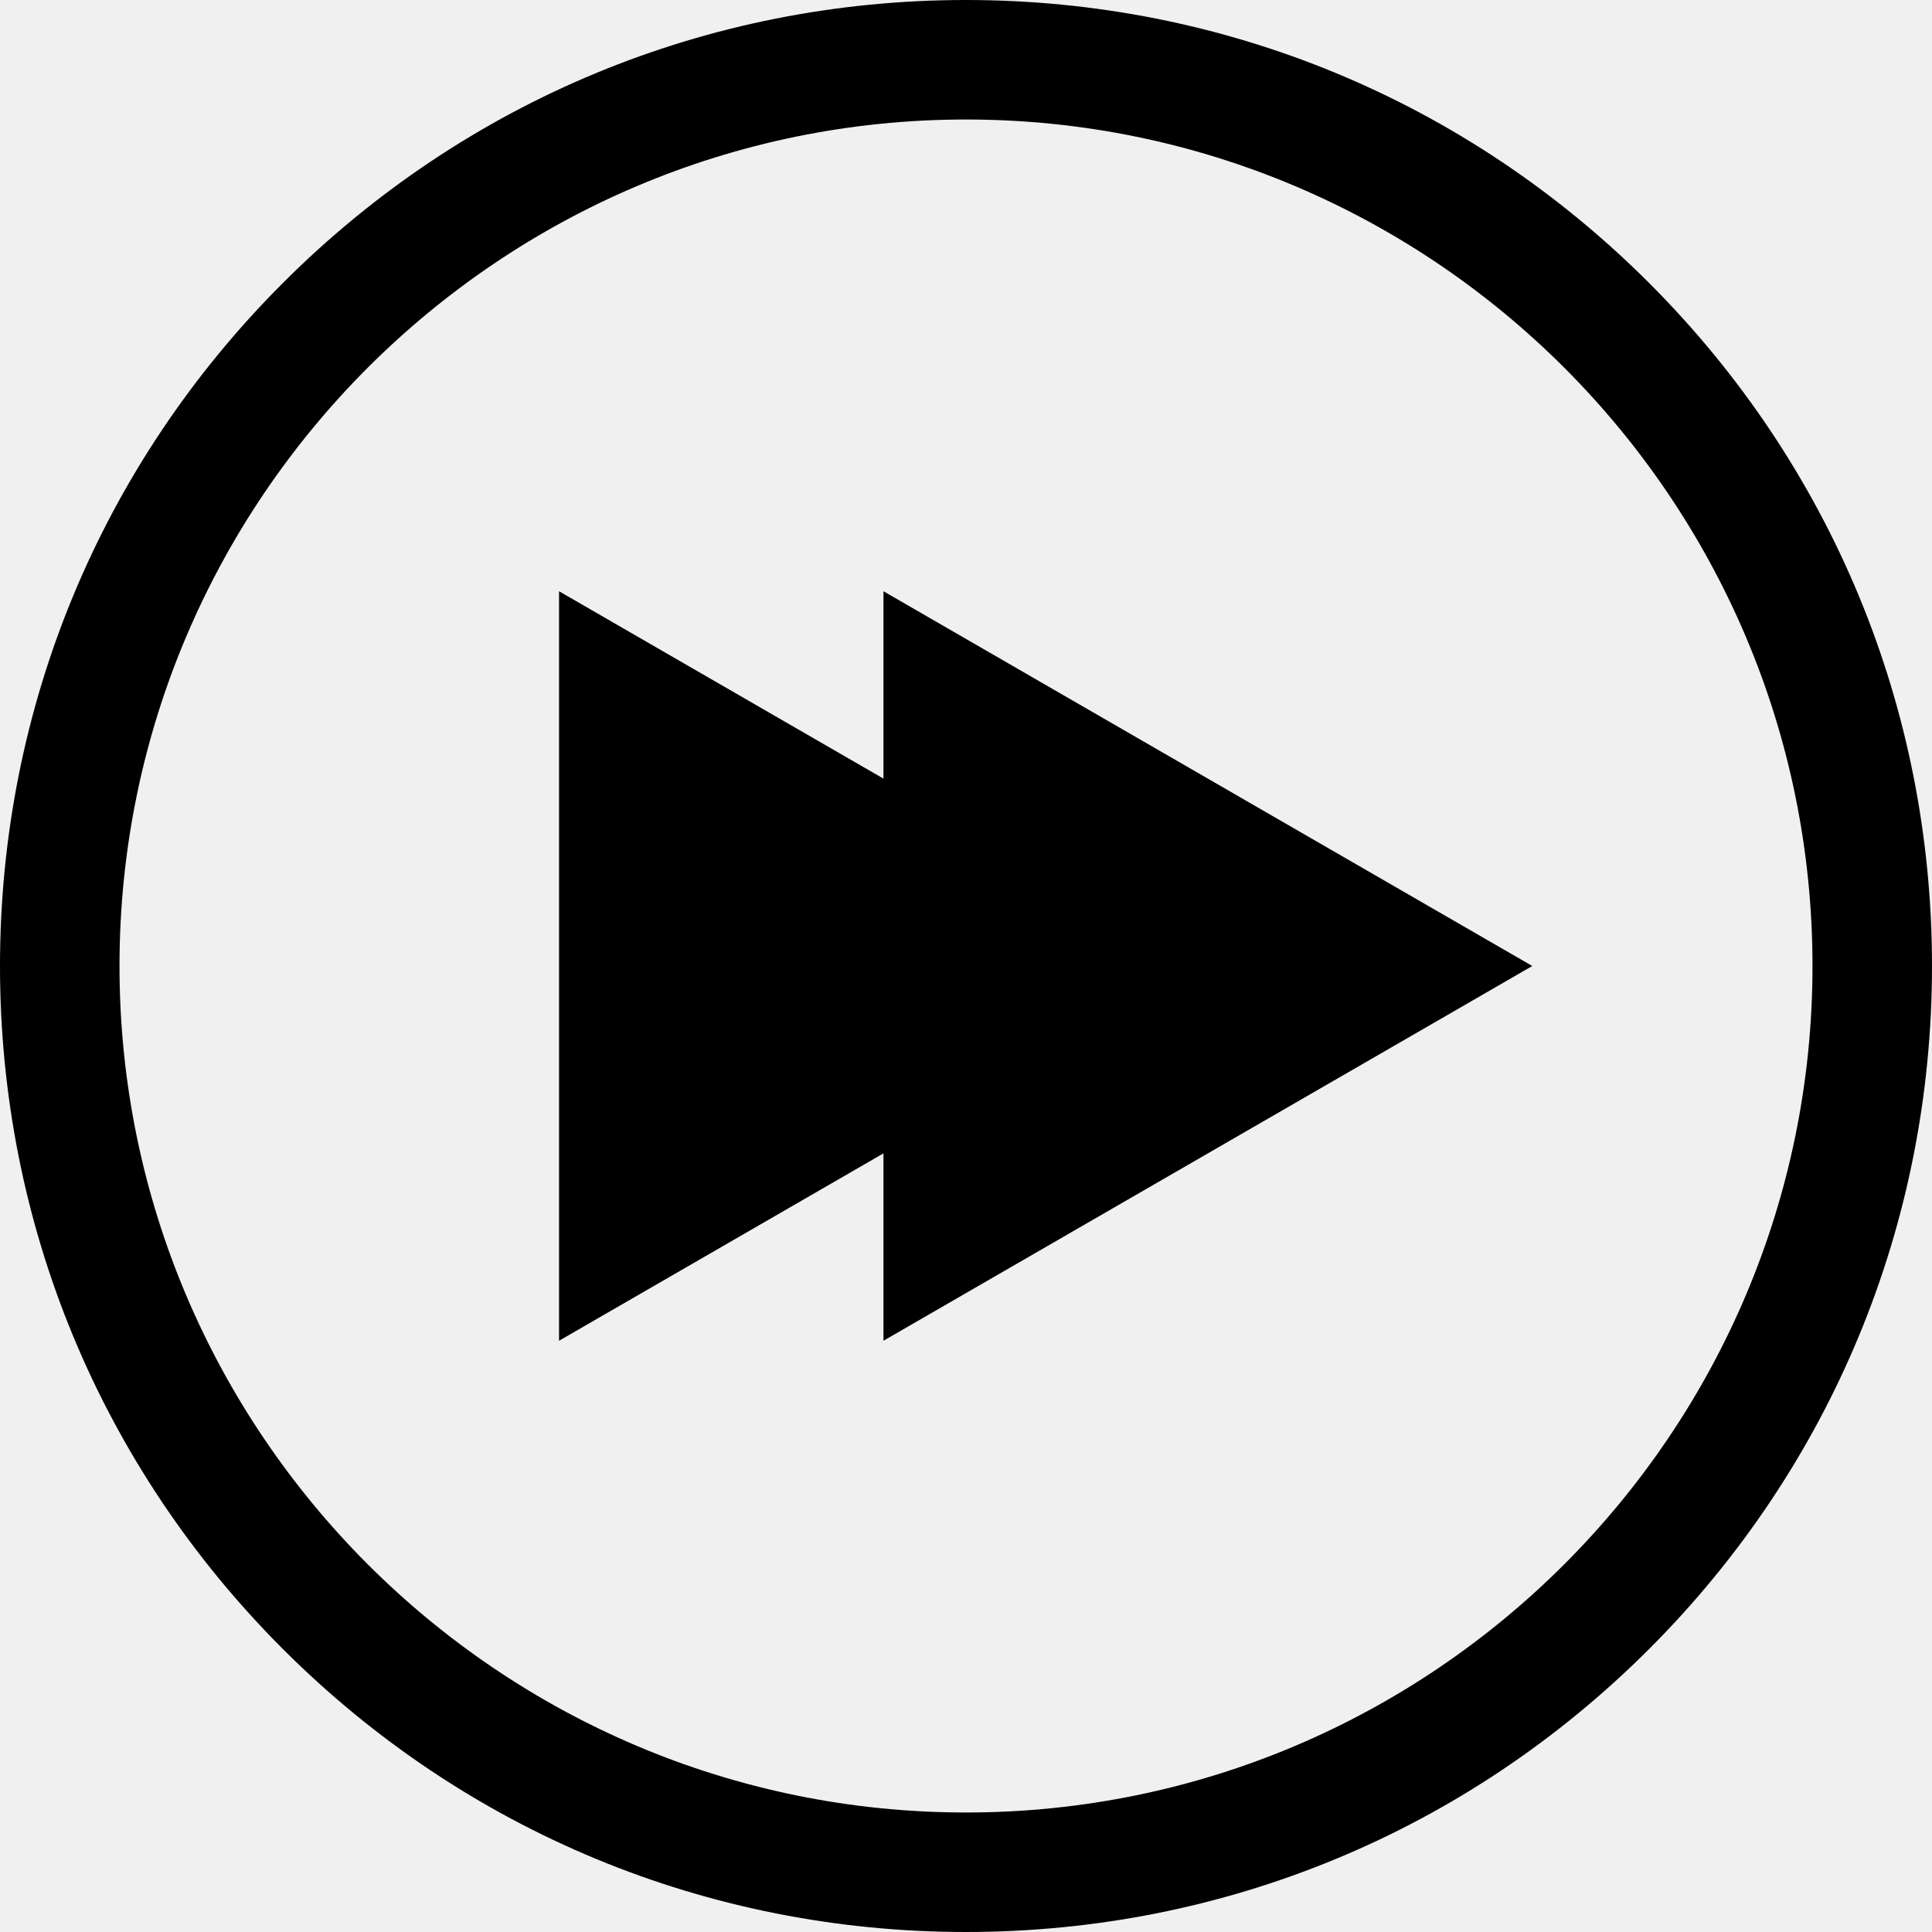
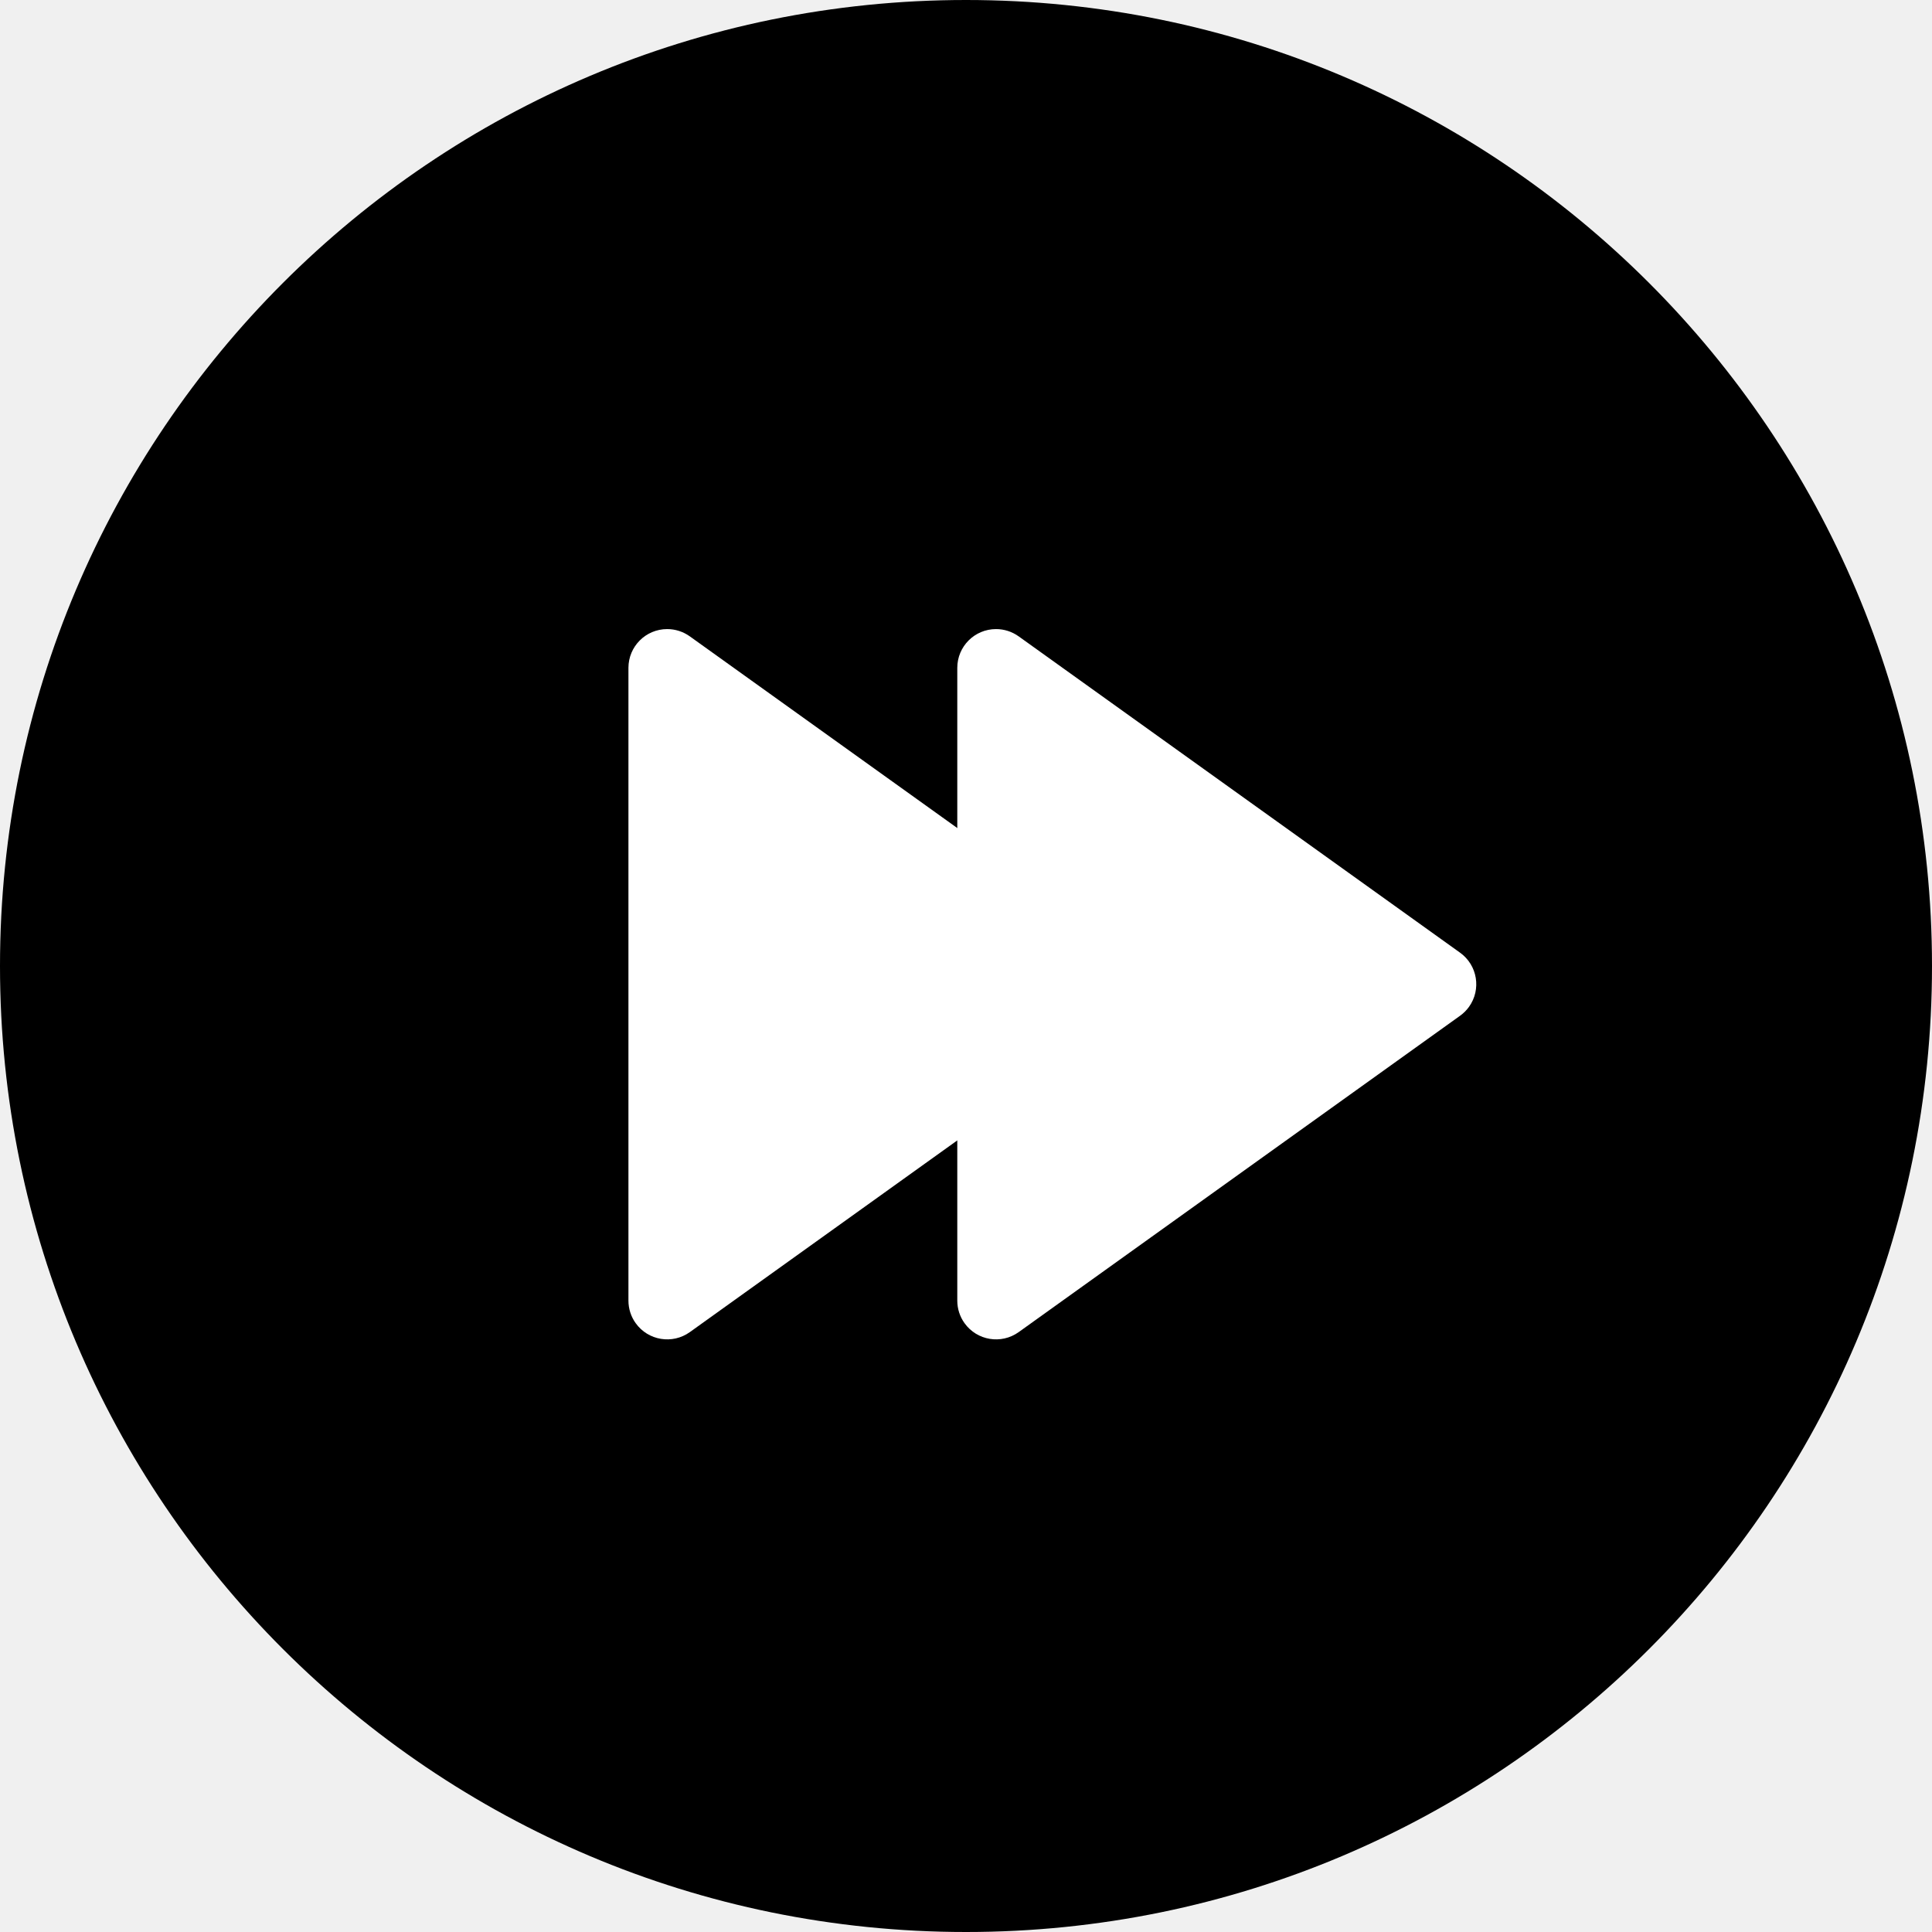
- <svg xmlns="http://www.w3.org/2000/svg" width="485px" height="485px" viewBox="0 0 485 485" version="1.1">
+ <svg xmlns="http://www.w3.org/2000/svg" width="47px" height="47px" viewBox="0 0 47 47" version="1.1">
  <g id="Page-1" stroke="none" stroke-width="1" fill="none" fill-rule="evenodd">
-     <g id="forward" fill="currentColor" fill-rule="nonzero">
-       <path d="M413.974,71.026 C368.171,25.225 307.274,0 242.5,0 C177.726,0 116.829,25.225 71.026,71.026 C25.225,116.829 0,177.726 0,242.5 C0,307.274 25.225,368.171 71.026,413.974 C116.829,459.775 177.726,485 242.5,485 C307.274,485 368.171,459.775 413.974,413.974 C459.775,368.171 485,307.274 485,242.5 C485,177.726 459.775,116.829 413.974,71.026 Z M242.5,455 C125.327,455 30,359.673 30,242.5 C30,125.327 125.327,30 242.5,30 C359.673,30 455,125.327 455,242.5 C455,359.673 359.673,455 242.5,455 Z" id="Shape" />
-       <polygon id="Path" points="221.781 195.462 140.342 148.425 140.342 336.575 221.781 289.538 221.781 336.575 384.658 242.5 221.781 148.425" />
+     <g id="forward" transform="translate(-0, 0)" fill-rule="nonzero">
+       <circle id="Oval" fill="currentColor" cx="23.5" cy="23.5" r="23.5" />
+       <path d="M22.367,18.024 L30.064,28.763 C30.367,29.187 30.27,29.776 29.846,30.08 C29.686,30.195 29.494,30.256 29.297,30.256 L13.904,30.256 C13.383,30.256 12.961,29.834 12.961,29.313 C12.961,29.116 13.023,28.924 13.138,28.763 L20.834,18.024 C21.137,17.601 21.727,17.504 22.15,17.807 C22.234,17.867 22.307,17.941 22.367,18.024 Z" id="Triangle" fill="#FFFFFF" transform="translate(21.60066, 23.94343) rotate(90) translate(-21.60066, -23.94343) " />
+       <path d="M30.367,18.024 L38.064,28.763 C38.367,29.187 38.27,29.776 37.846,30.08 C37.686,30.195 37.494,30.256 37.297,30.256 L21.904,30.256 C21.383,30.256 20.961,29.834 20.961,29.313 C20.961,29.116 21.023,28.924 21.138,28.763 L28.834,18.024 C29.137,17.601 29.727,17.504 30.15,17.807 C30.234,17.867 30.307,17.941 30.367,18.024 Z" id="Triangle" fill="#FFFFFF" transform="translate(29.60066, 23.94343) rotate(90) translate(-29.60066, -23.94343) " />
    </g>
  </g>
</svg>
